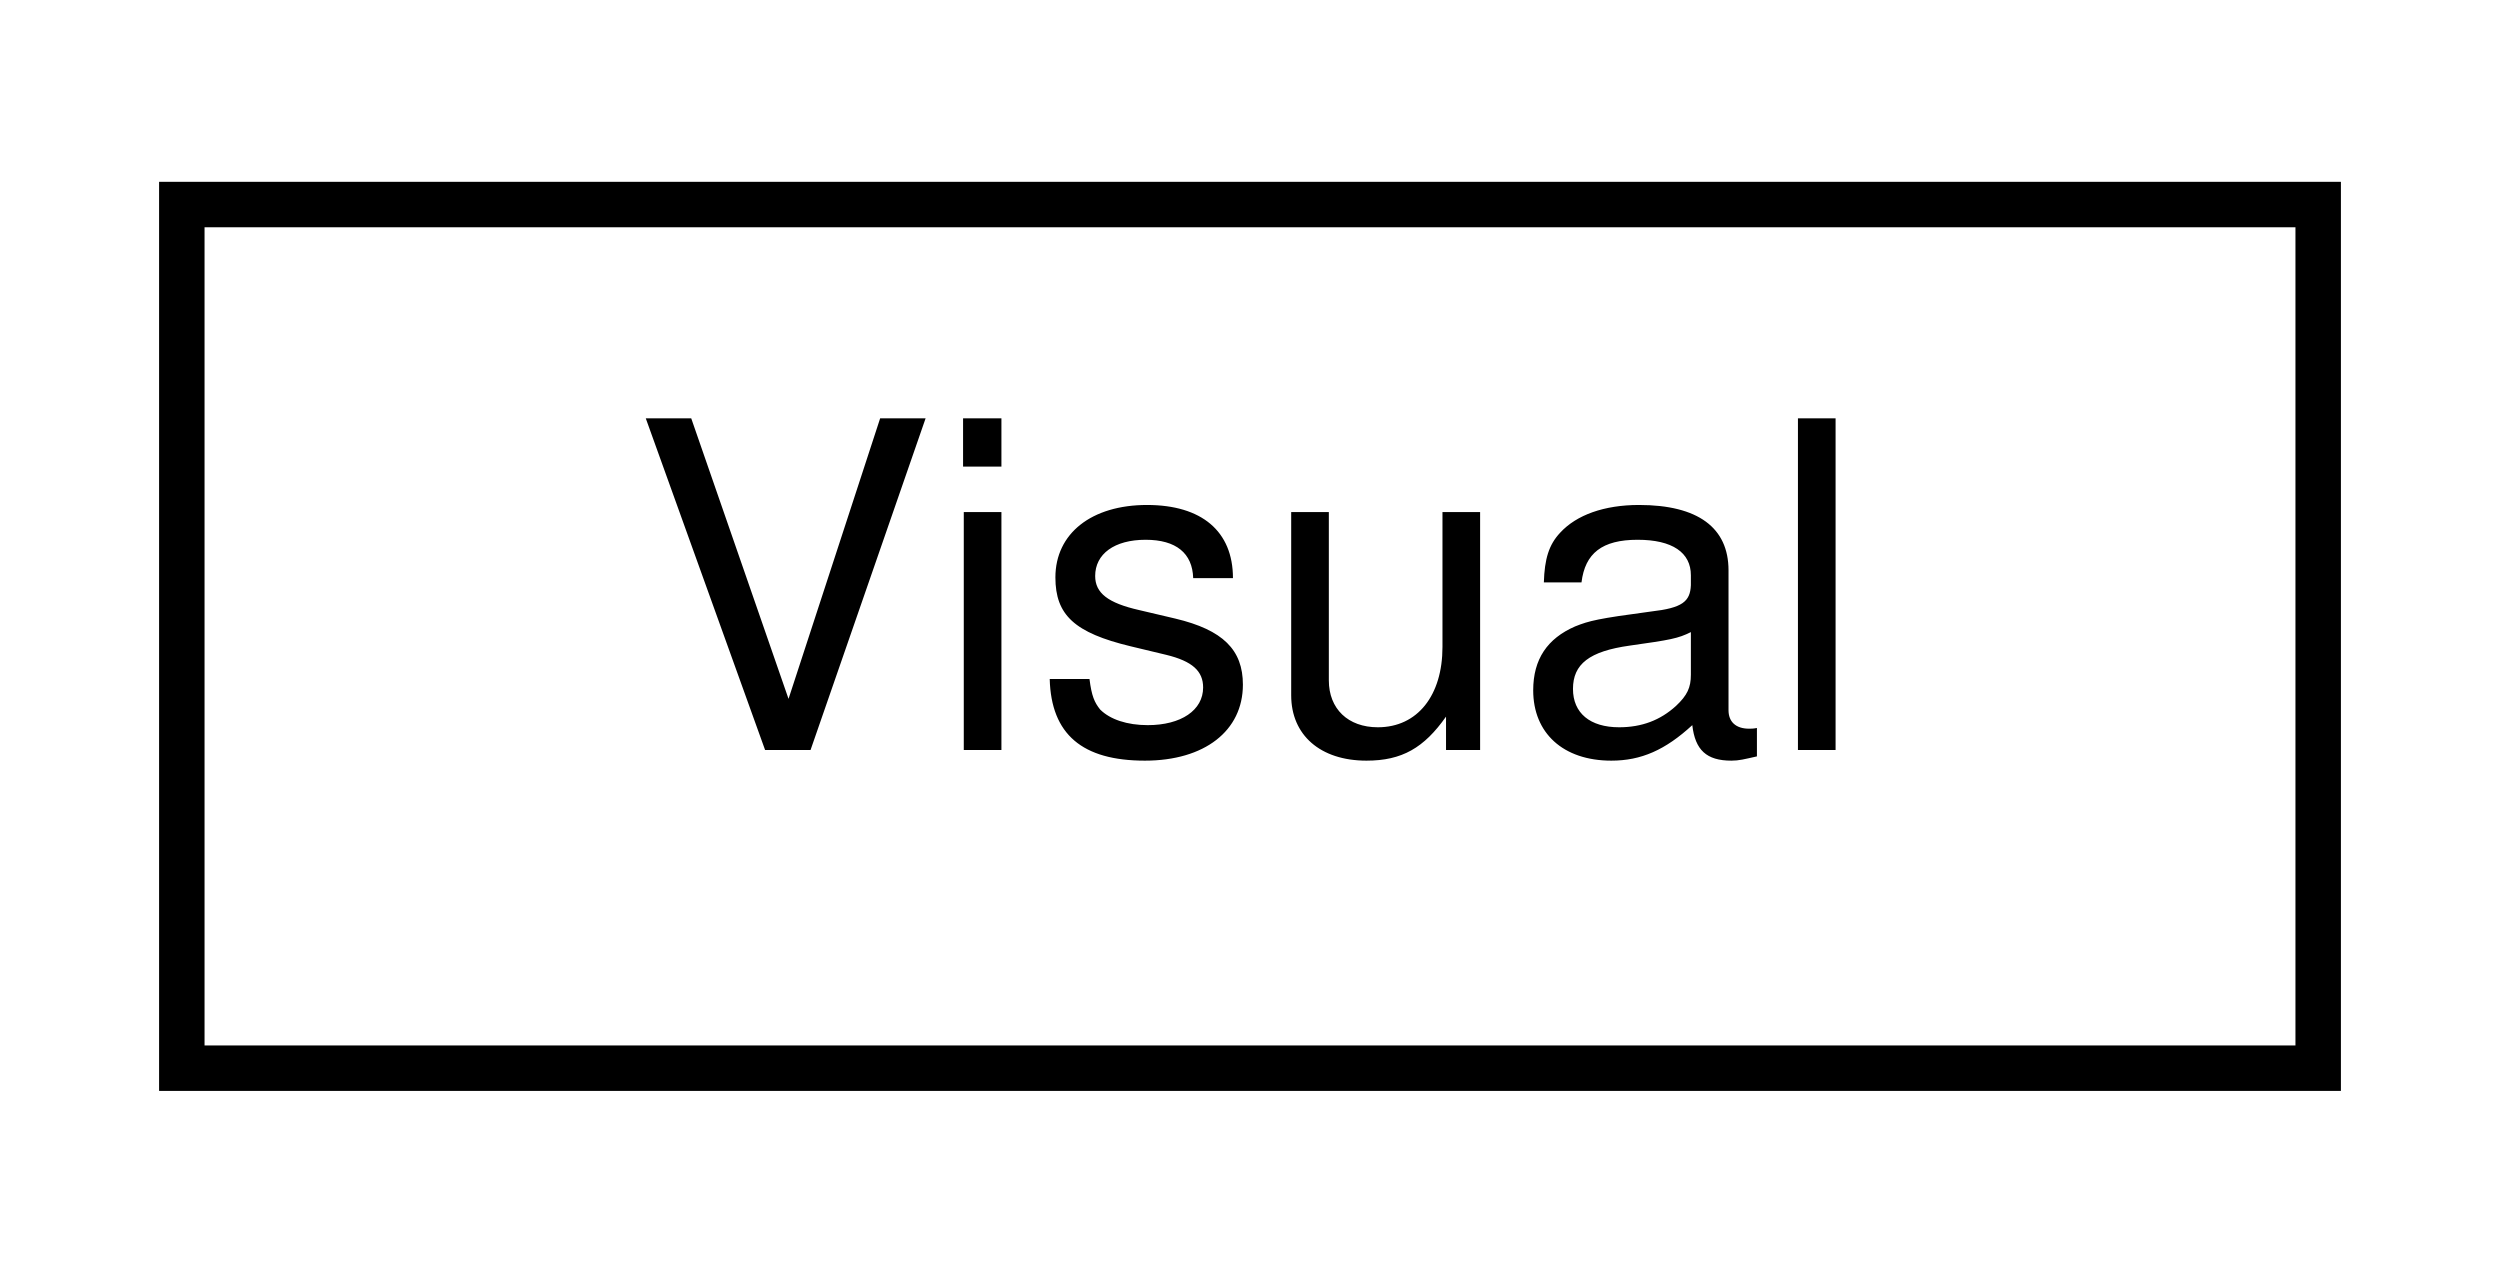
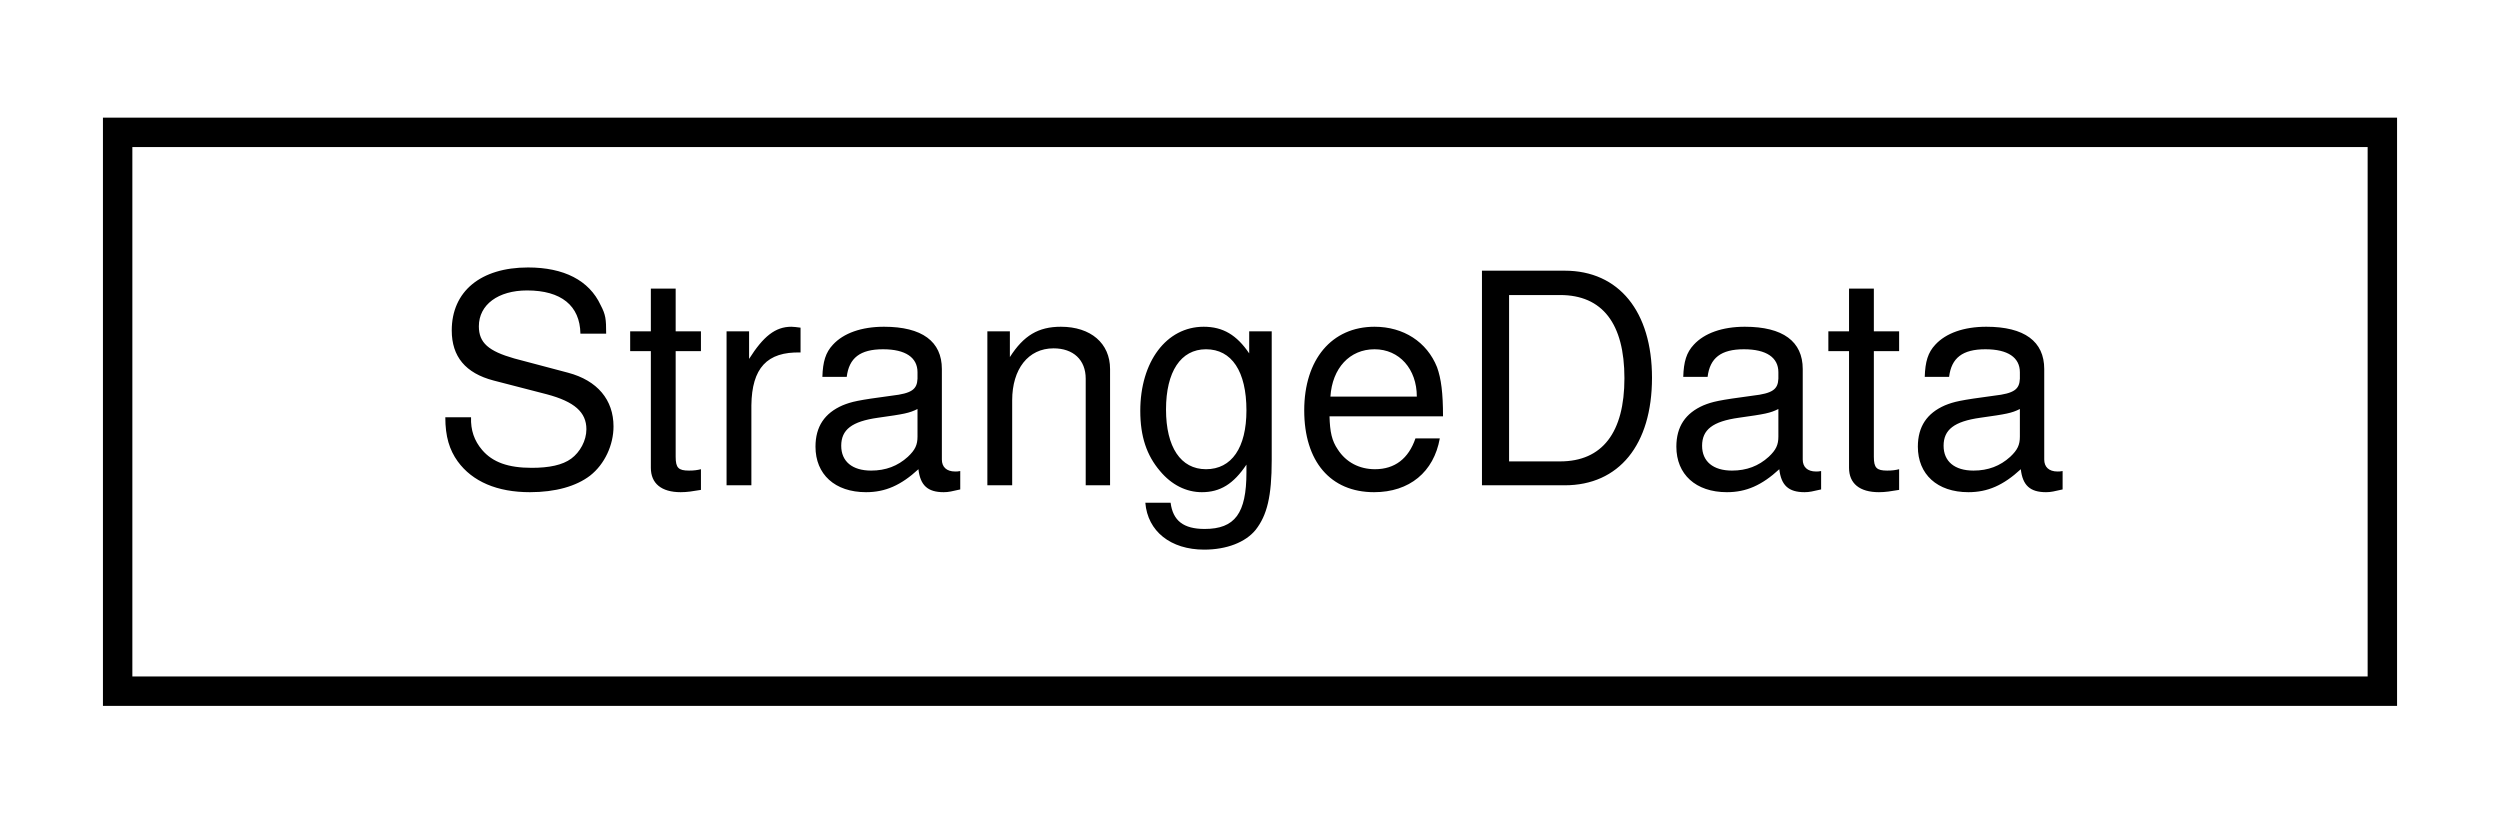
- <svg xmlns="http://www.w3.org/2000/svg" xmlns:xlink="http://www.w3.org/1999/xlink" width="55pt" height="28pt" viewBox="0.00 0.00 55.00 28.00">
+ <svg xmlns="http://www.w3.org/2000/svg" xmlns:xlink="http://www.w3.org/1999/xlink" width="85pt" height="28pt" viewBox="0.00 0.00 85.00 28.00">
  <g id="graph0" class="graph" transform="scale(1 1) rotate(0) translate(4 24)">
    <g id="node1" class="node">
      <g id="a_node1">
-         <a xlink:href="class_visual.html" target="_top" xlink:title=" ">
-           <polygon fill="none" stroke="black" points="0,-0.5 0,-19.5 47,-19.5 47,-0.5 0,-0.5" />
-           <text text-anchor="middle" x="23.5" y="-7.5" font-family="Helvetica,sans-Serif" font-size="10.00">Visual</text>
+         <a xlink:href="struct_strange_data.html" target="_top" xlink:title=" ">
+           <polygon fill="none" stroke="black" points="0,-0.5 0,-19.5 77,-19.5 77,-0.5 0,-0.5" />
+           <text text-anchor="middle" x="38.5" y="-7.5" font-family="Helvetica,sans-Serif" font-size="10.00">StrangeData</text>
        </a>
      </g>
    </g>
  </g>
</svg>
